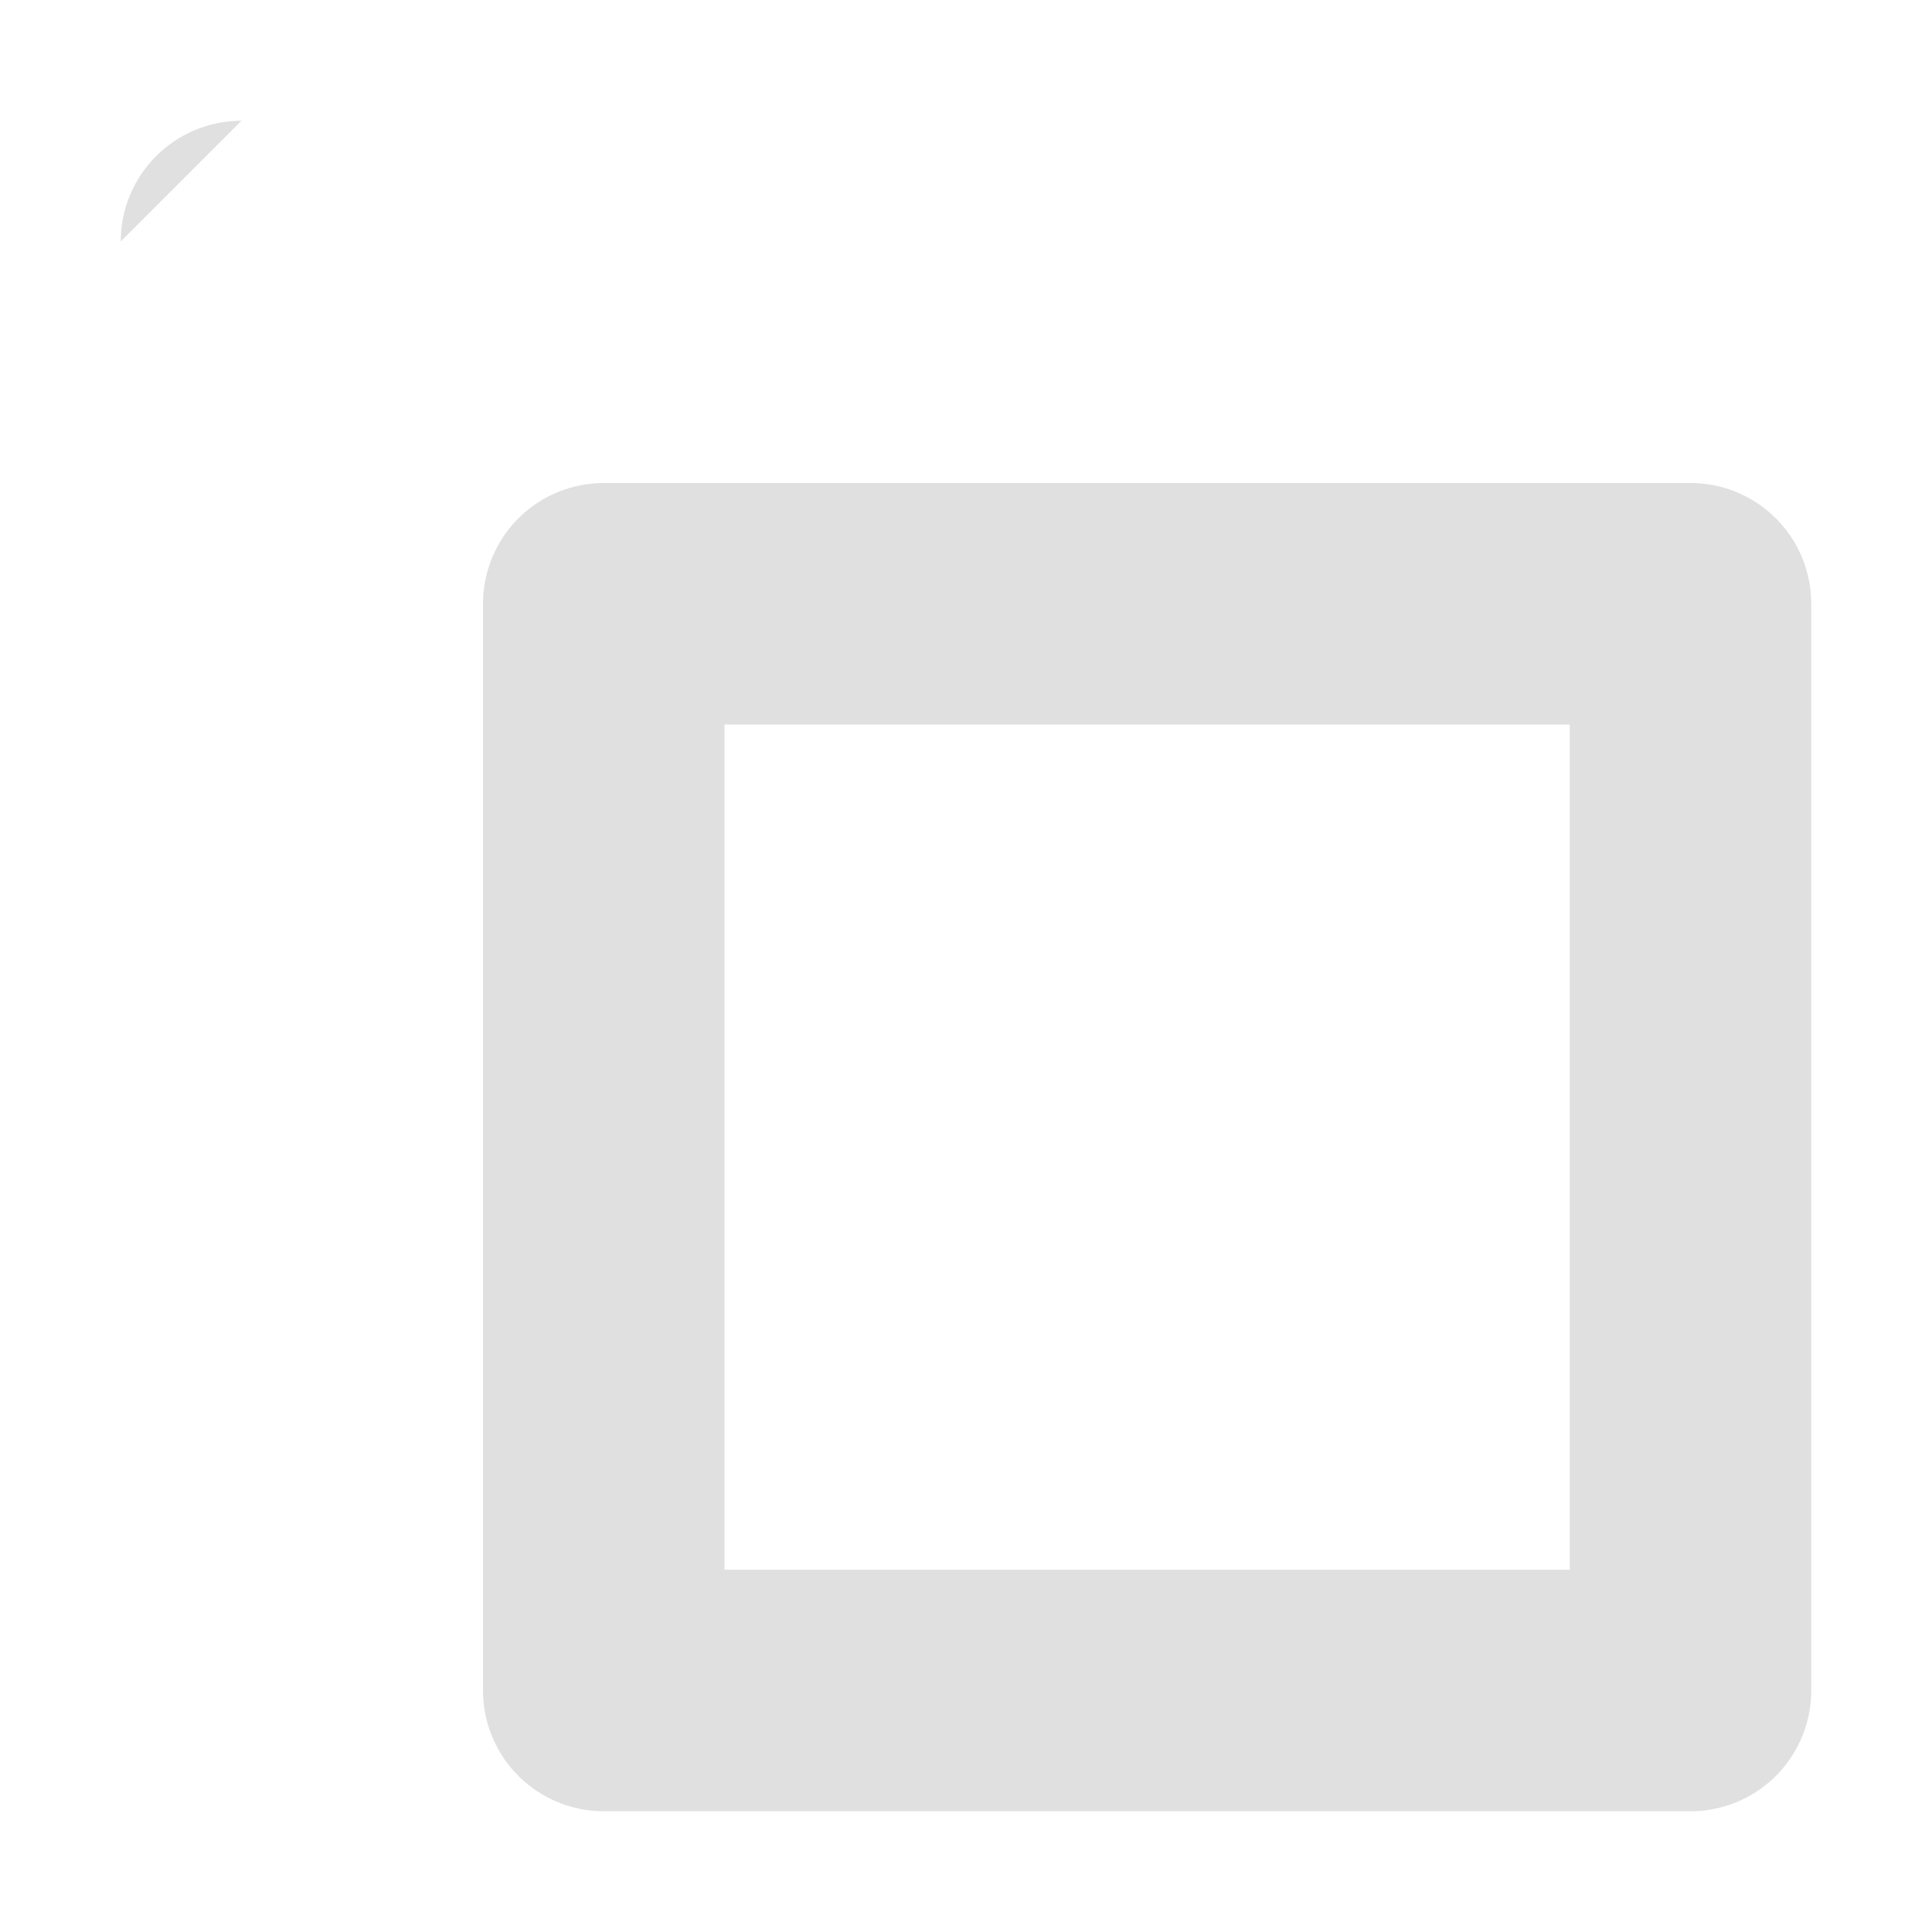
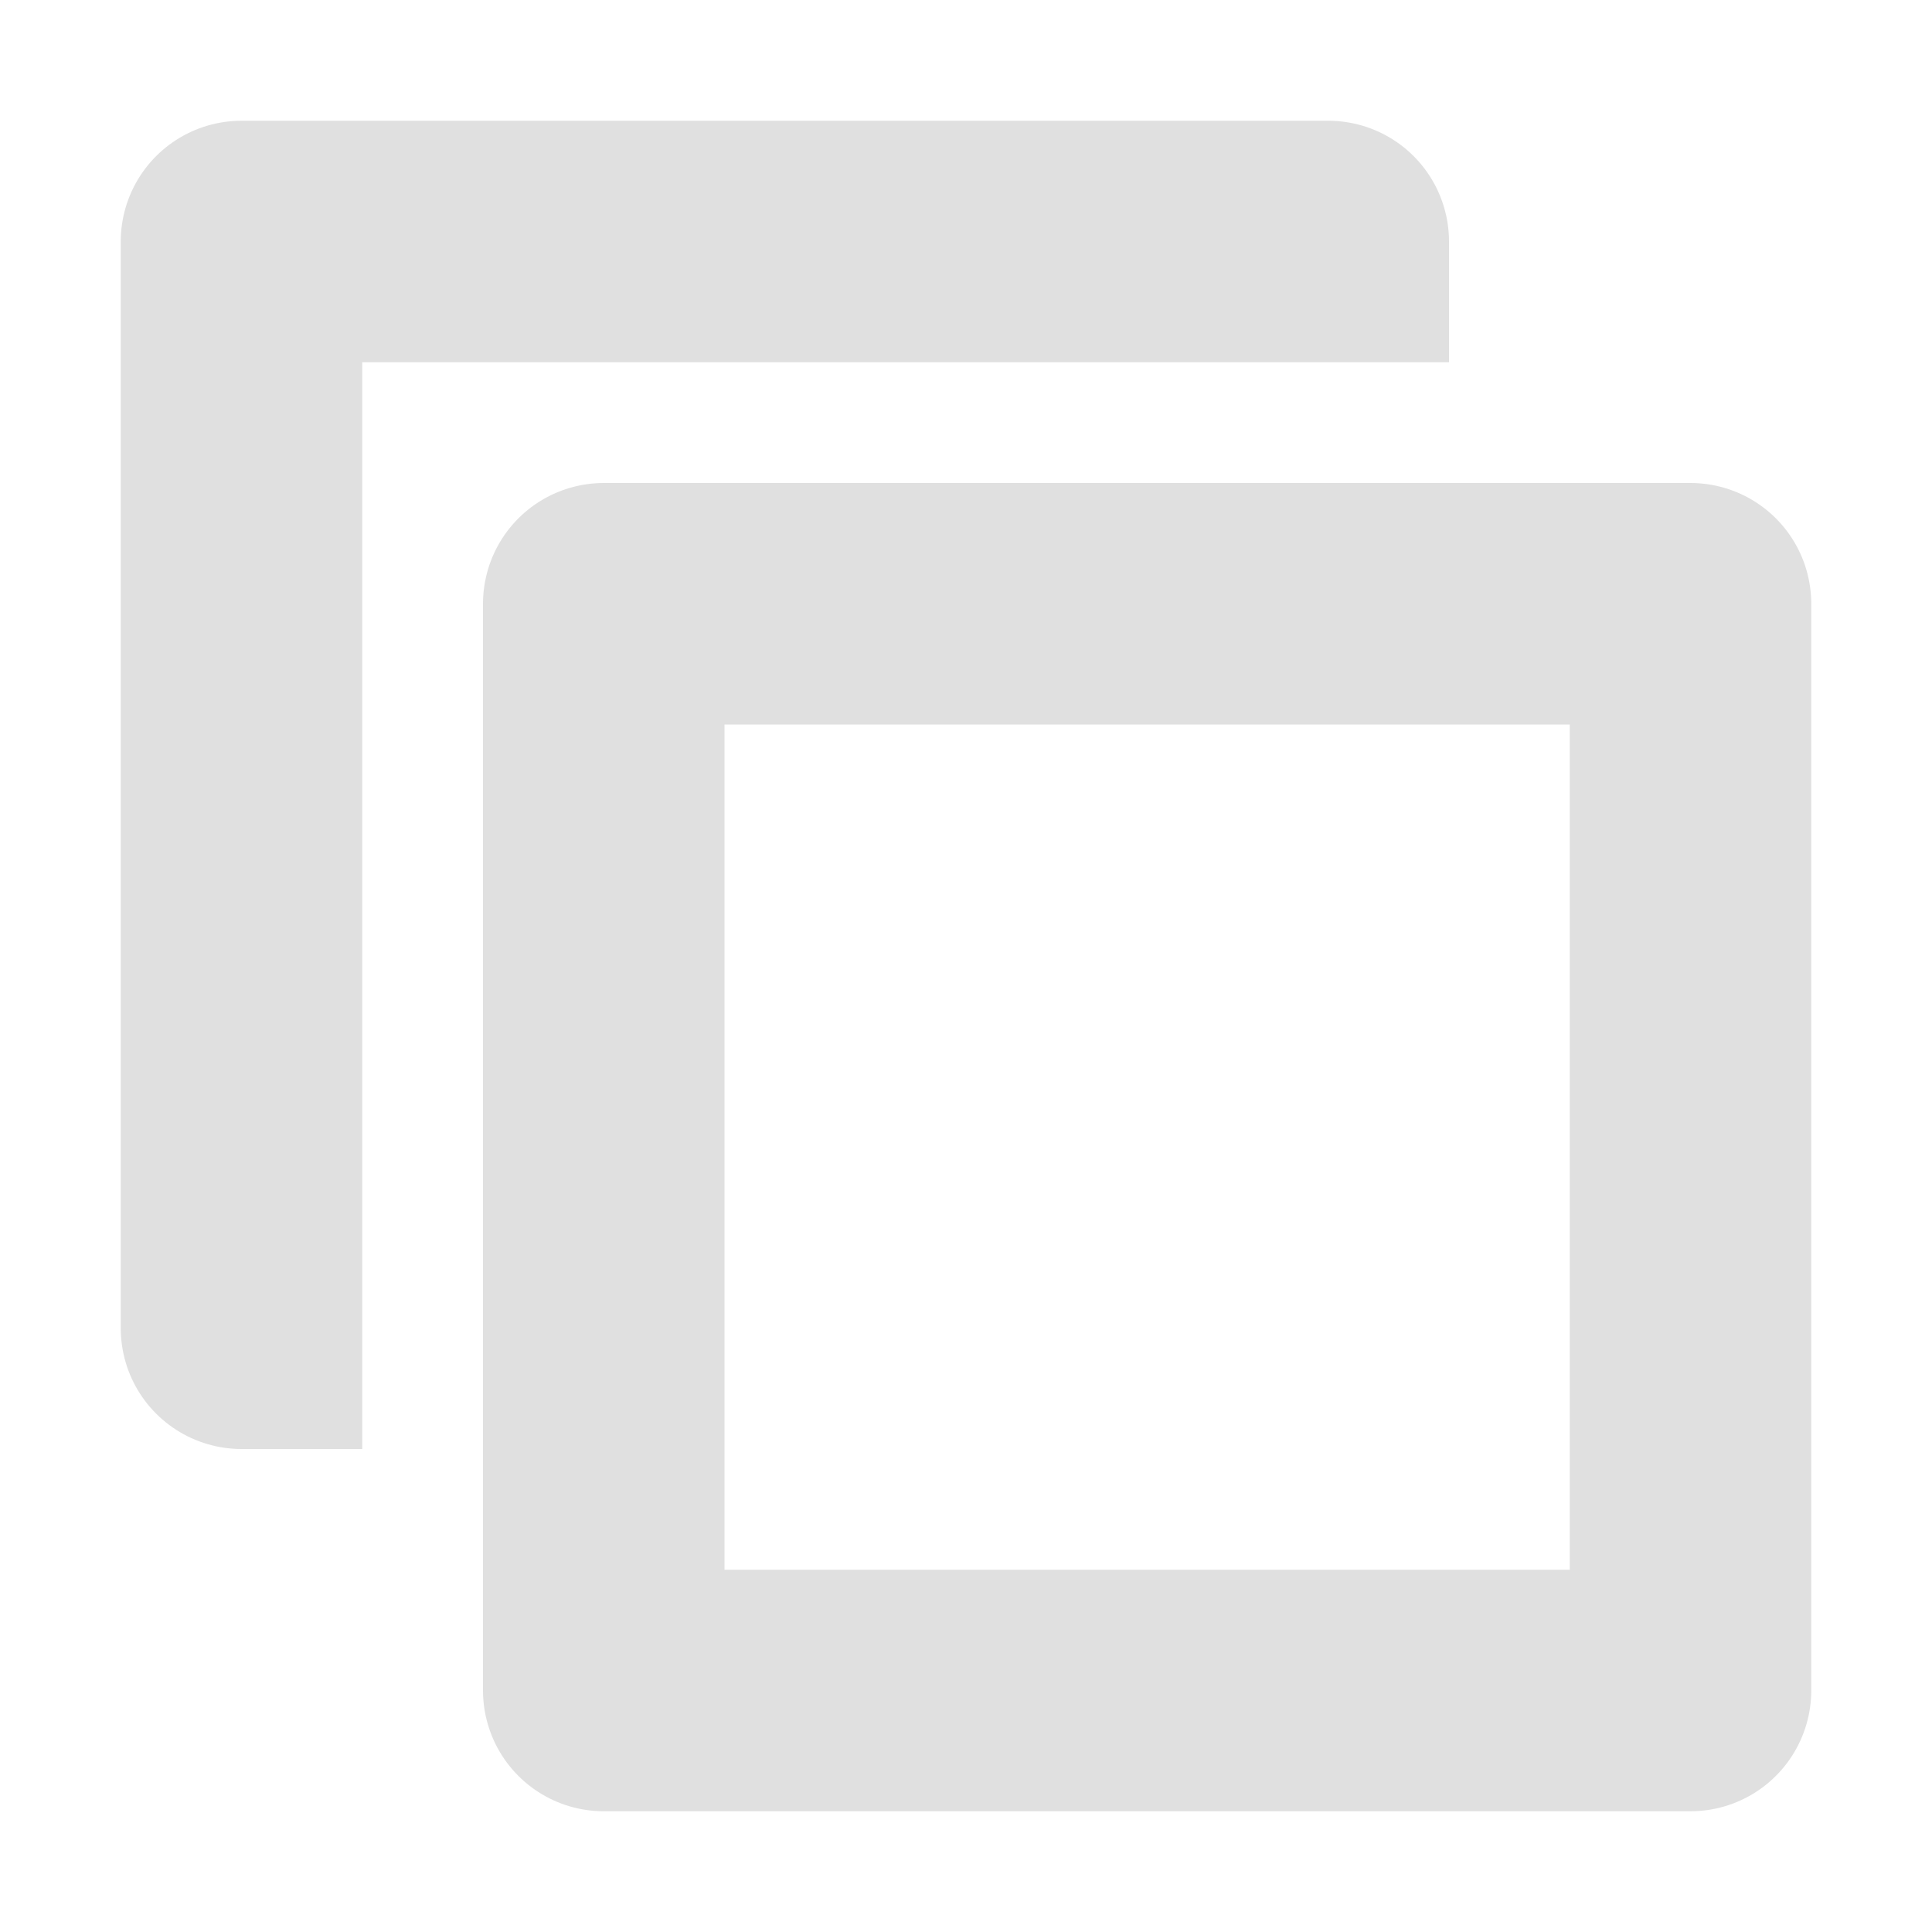
- <svg xmlns="http://www.w3.org/2000/svg" xmlns:xlink="http://www.w3.org/1999/xlink" width="16" height="16" viewBox="0 0 16 16" version="1.1" id="icon_svg">
+ <svg xmlns="http://www.w3.org/2000/svg" width="16" height="16" viewBox="0 0 16 16" version="1.1" id="icon_svg">
  <defs id="base_definitions">
    <clipPath clipPathUnits="userSpaceOnUse" id="back_clip">
      <path d="M 0,0 V 16 H 3 V 6 L 6,3 H 16 V 0 Z" id="back_clipping_path" />
    </clipPath>
  </defs>
  <g id="base_layer">
-     <use x="-3" y="-3" xlink:href="#front" id="back" clip-path="url(#back_clip)" />
+     <rect id="back" width="9" height="9" x="2" y="2" fill="none" stroke="#e0e0e0" stroke-width="2" stroke-linejoin="round" clip-path="url(#back_clip)" />
    <rect id="front" width="9" height="9" x="5" y="5" fill="none" stroke="#e0e0e0" stroke-width="2" stroke-linejoin="round" />
  </g>
</svg>
